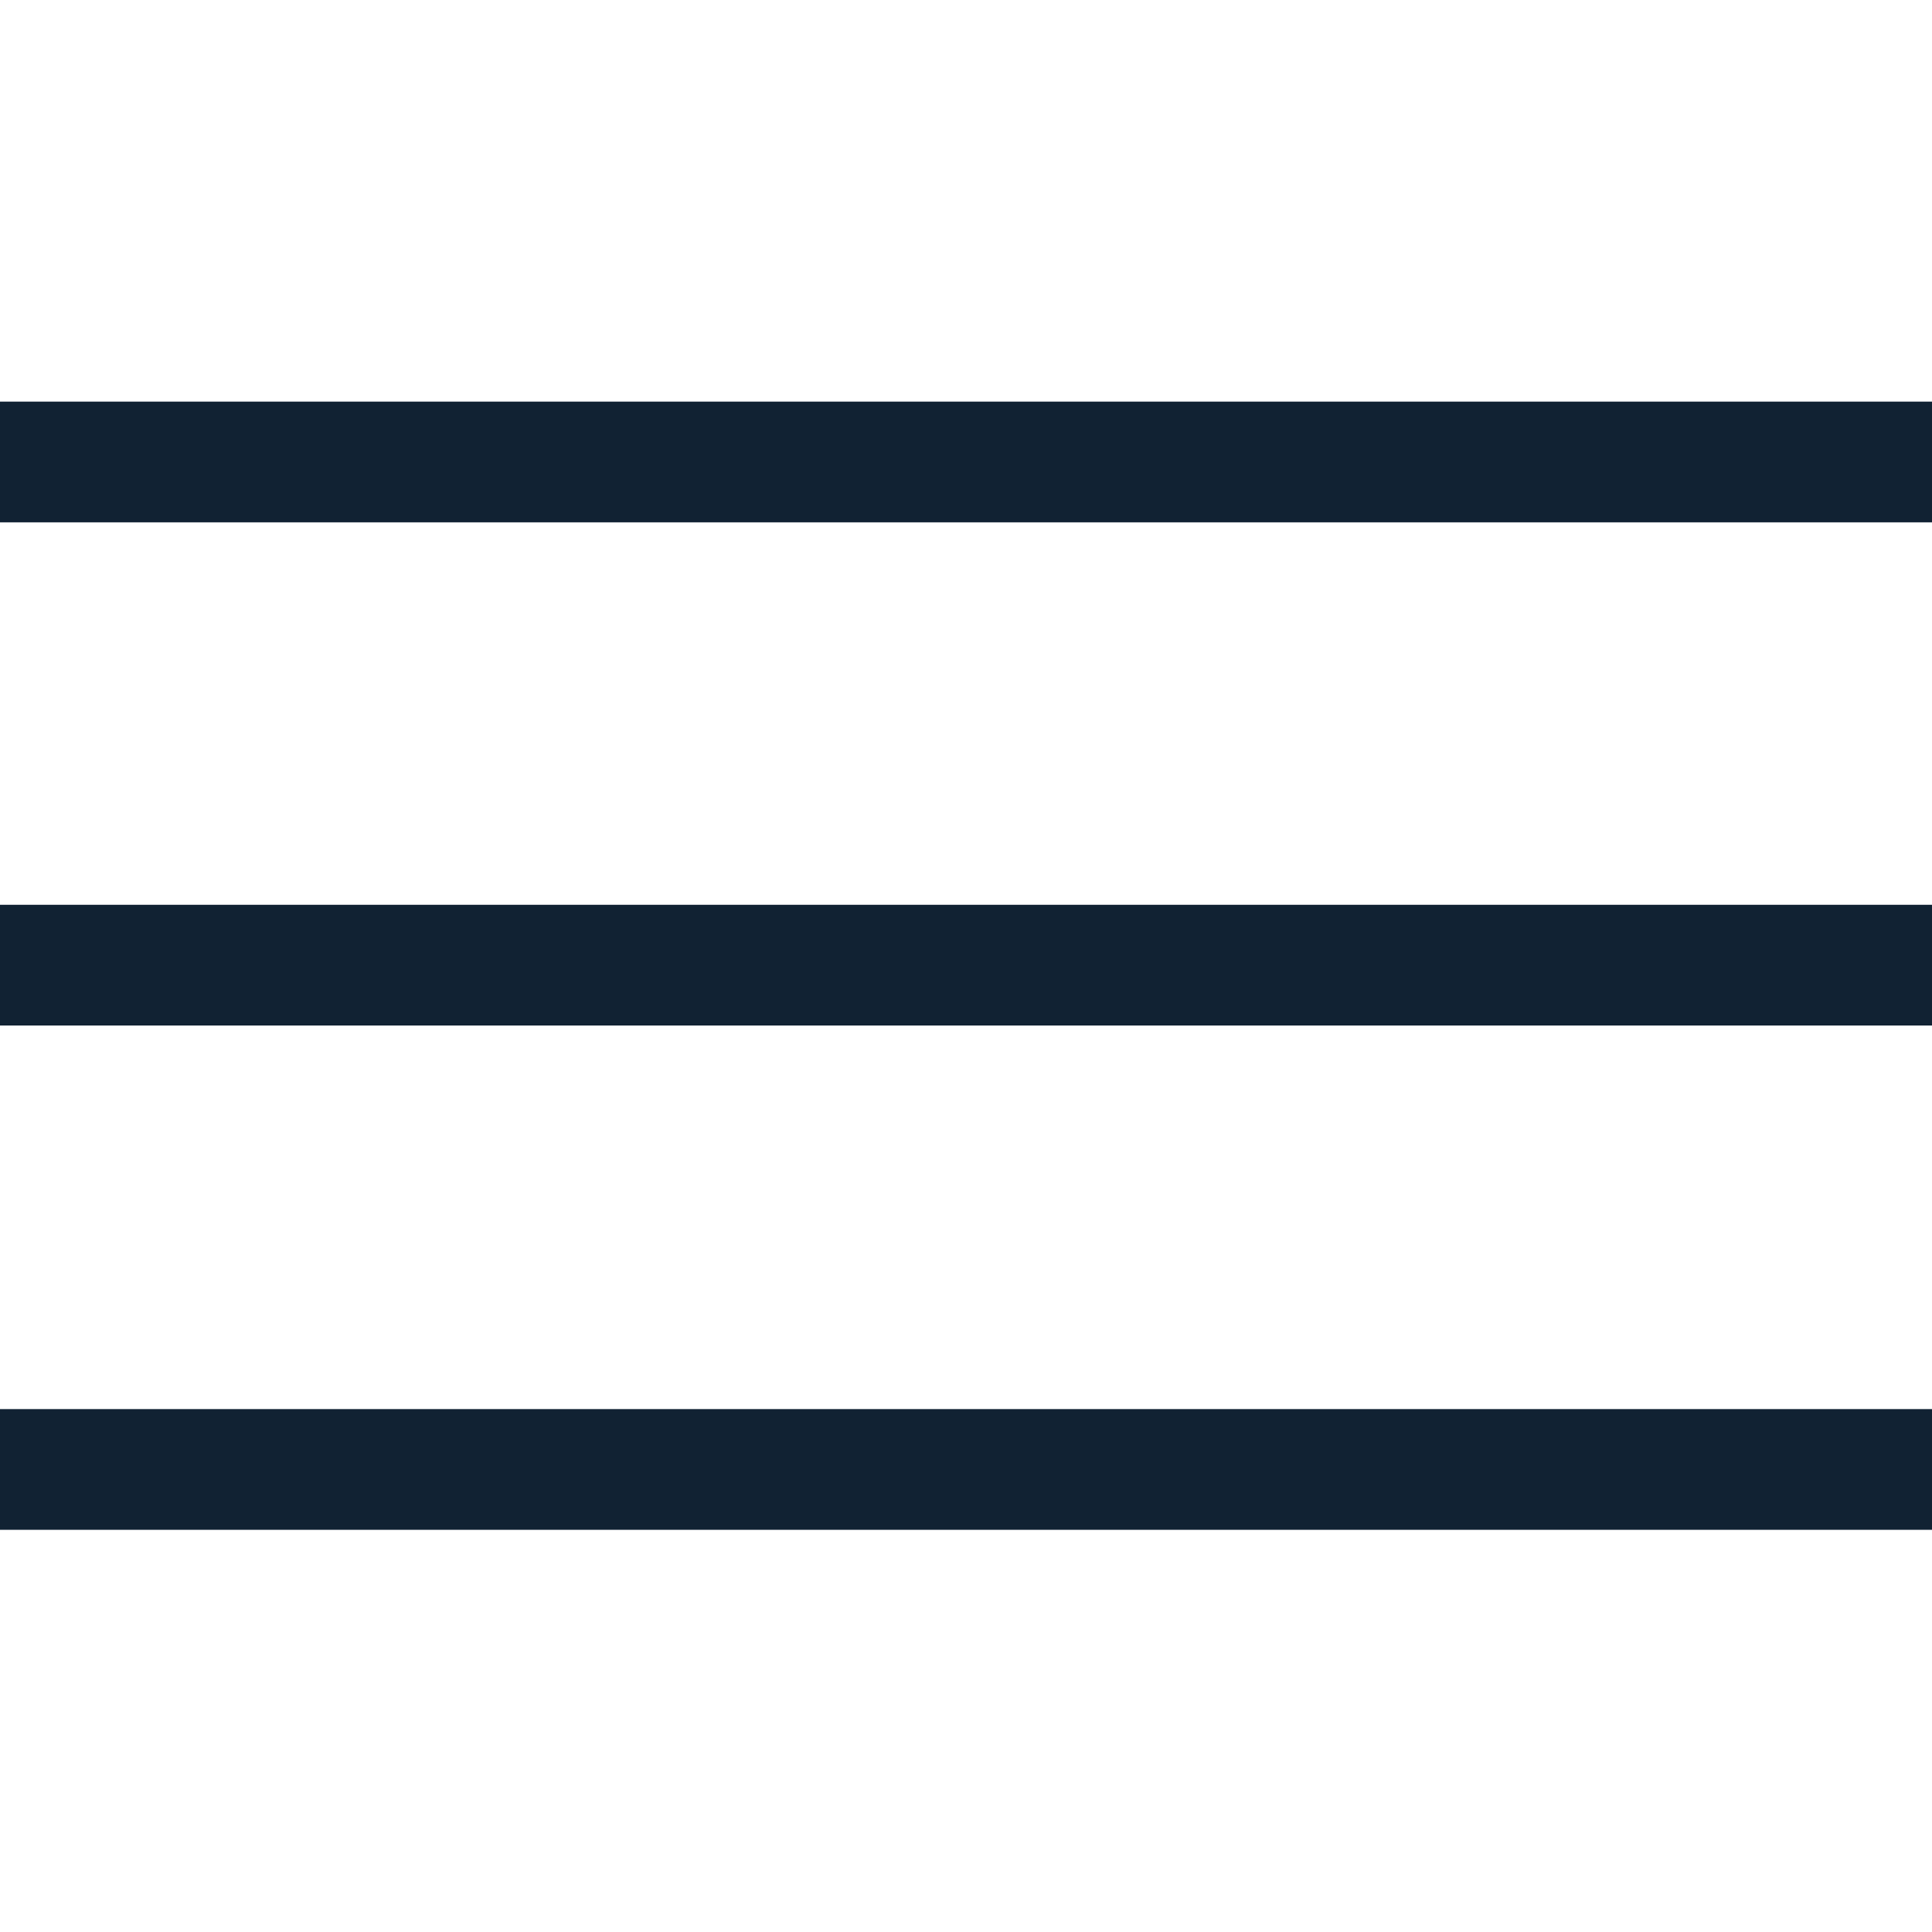
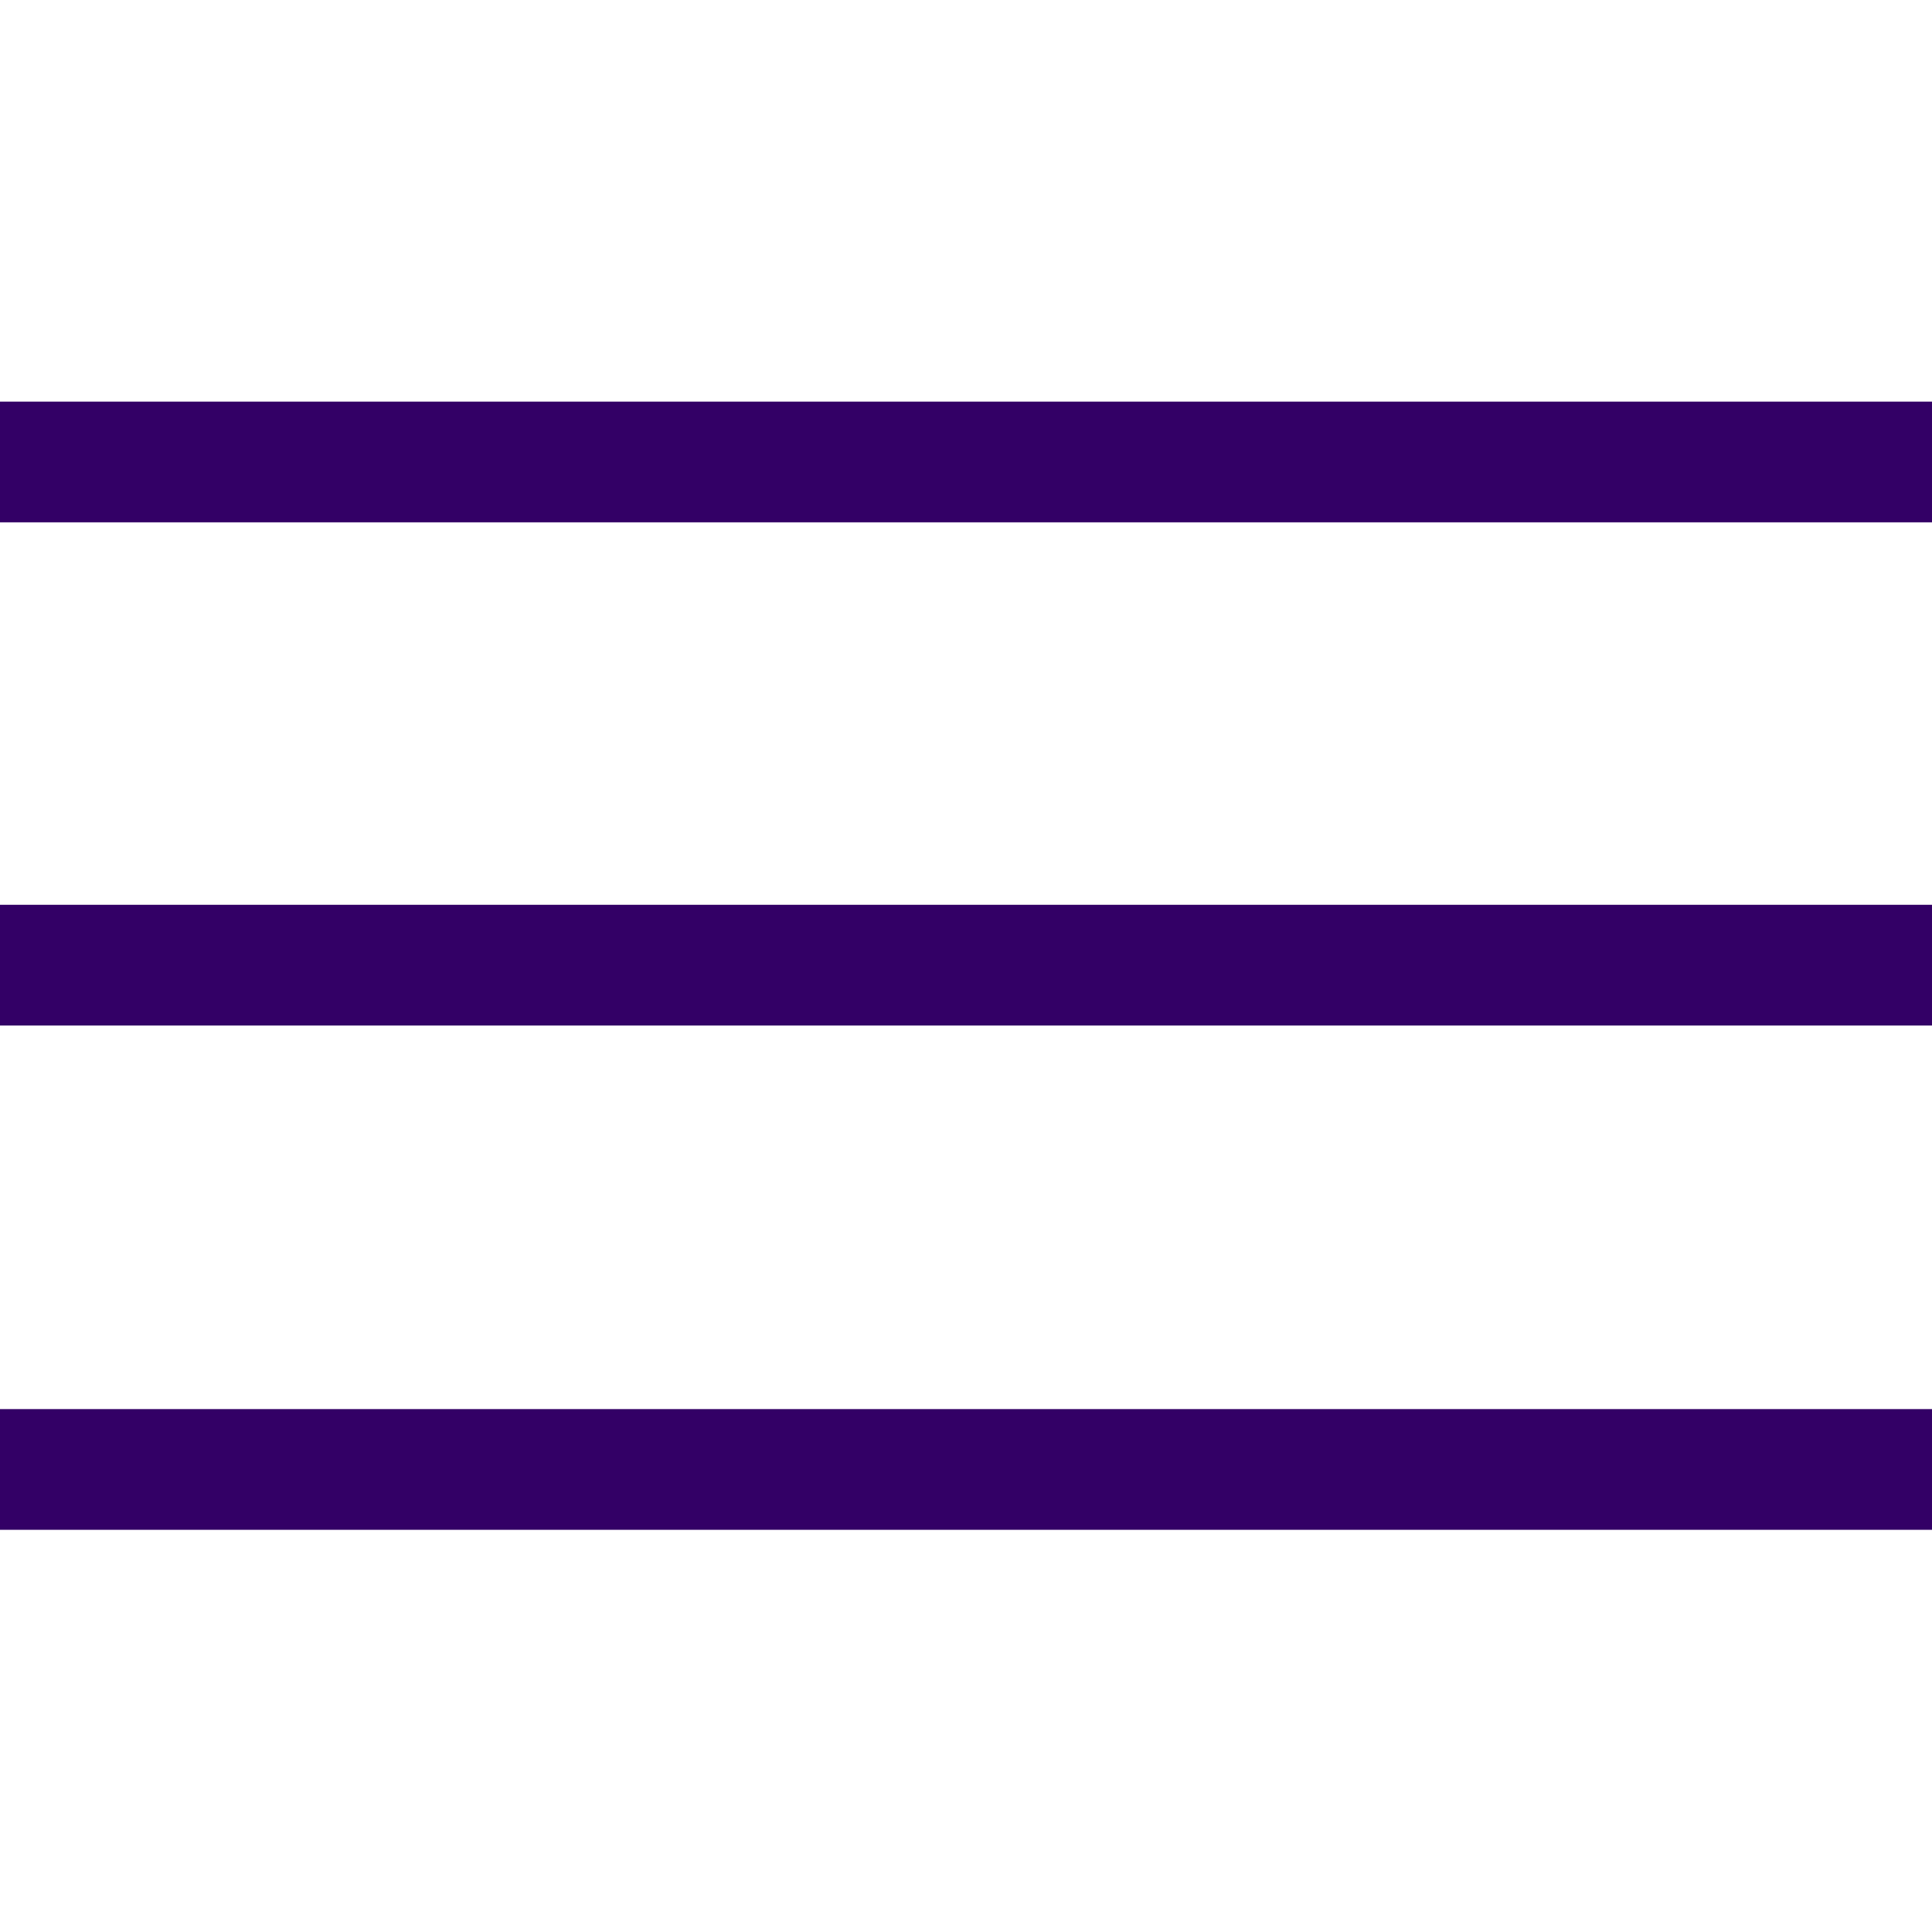
<svg xmlns="http://www.w3.org/2000/svg" width="64" height="64" version="1.1" viewBox="0 0 16.933 16.933" id="svg2397">
  <defs id="defs2401" />
-   <g transform="translate(0 -280.07)" fill="#123" id="g2395" style="fill:#112233;fill-opacity:1">
-     <rect y="283.59" width="16.933" height="1.058" id="rect2389" style="fill:#112233;fill-opacity:1" />
-     <rect y="288" width="16.933" height="1.058" id="rect2391" style="fill:#112233;fill-opacity:1" />
-     <rect y="292.42" width="16.933" height="1.058" id="rect2393" style="fill:#112233;fill-opacity:1" />
+   <g transform="translate(0 -280.07)" fill="#123" id="g2395" style="fill:#306;fill-opacity:1">
+     <rect y="283.59" width="16.933" height="1.058" id="rect2389" style="fill:#306;fill-opacity:1" />
+     <rect y="288" width="16.933" height="1.058" id="rect2391" style="fill:#306;fill-opacity:1" />
+     <rect y="292.42" width="16.933" height="1.058" id="rect2393" style="fill:#306;fill-opacity:1" />
  </g>
</svg>
